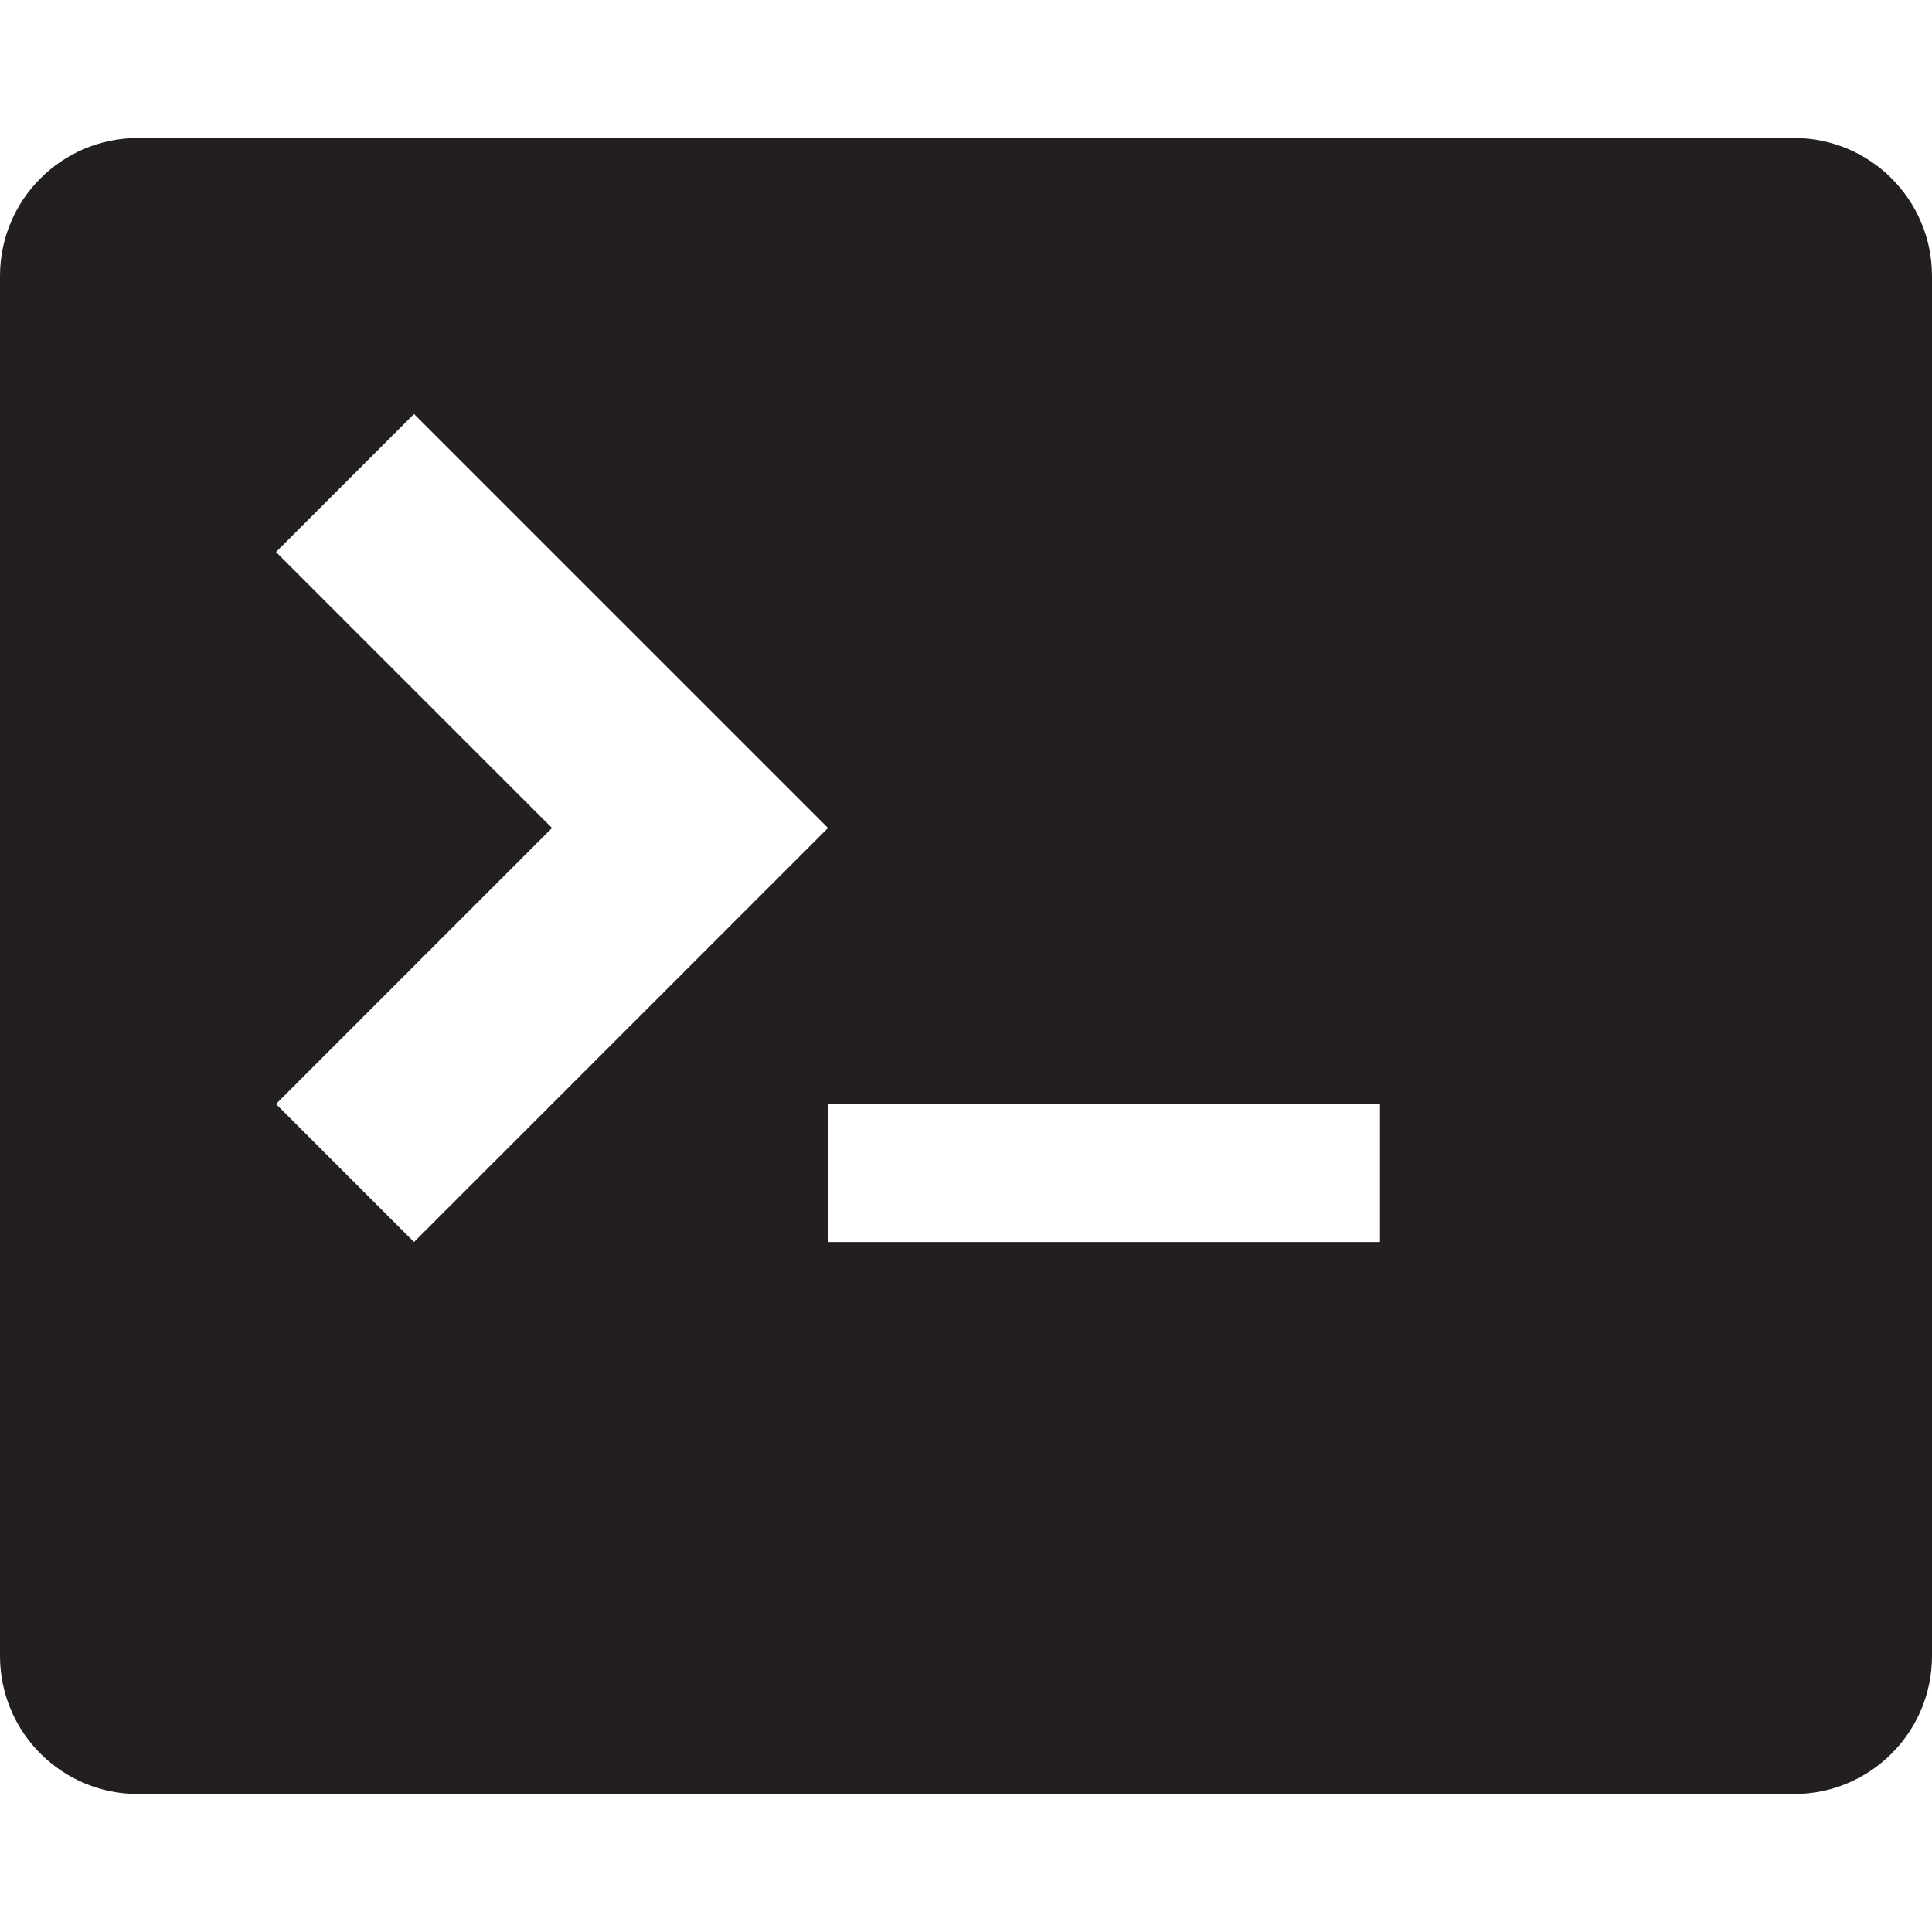
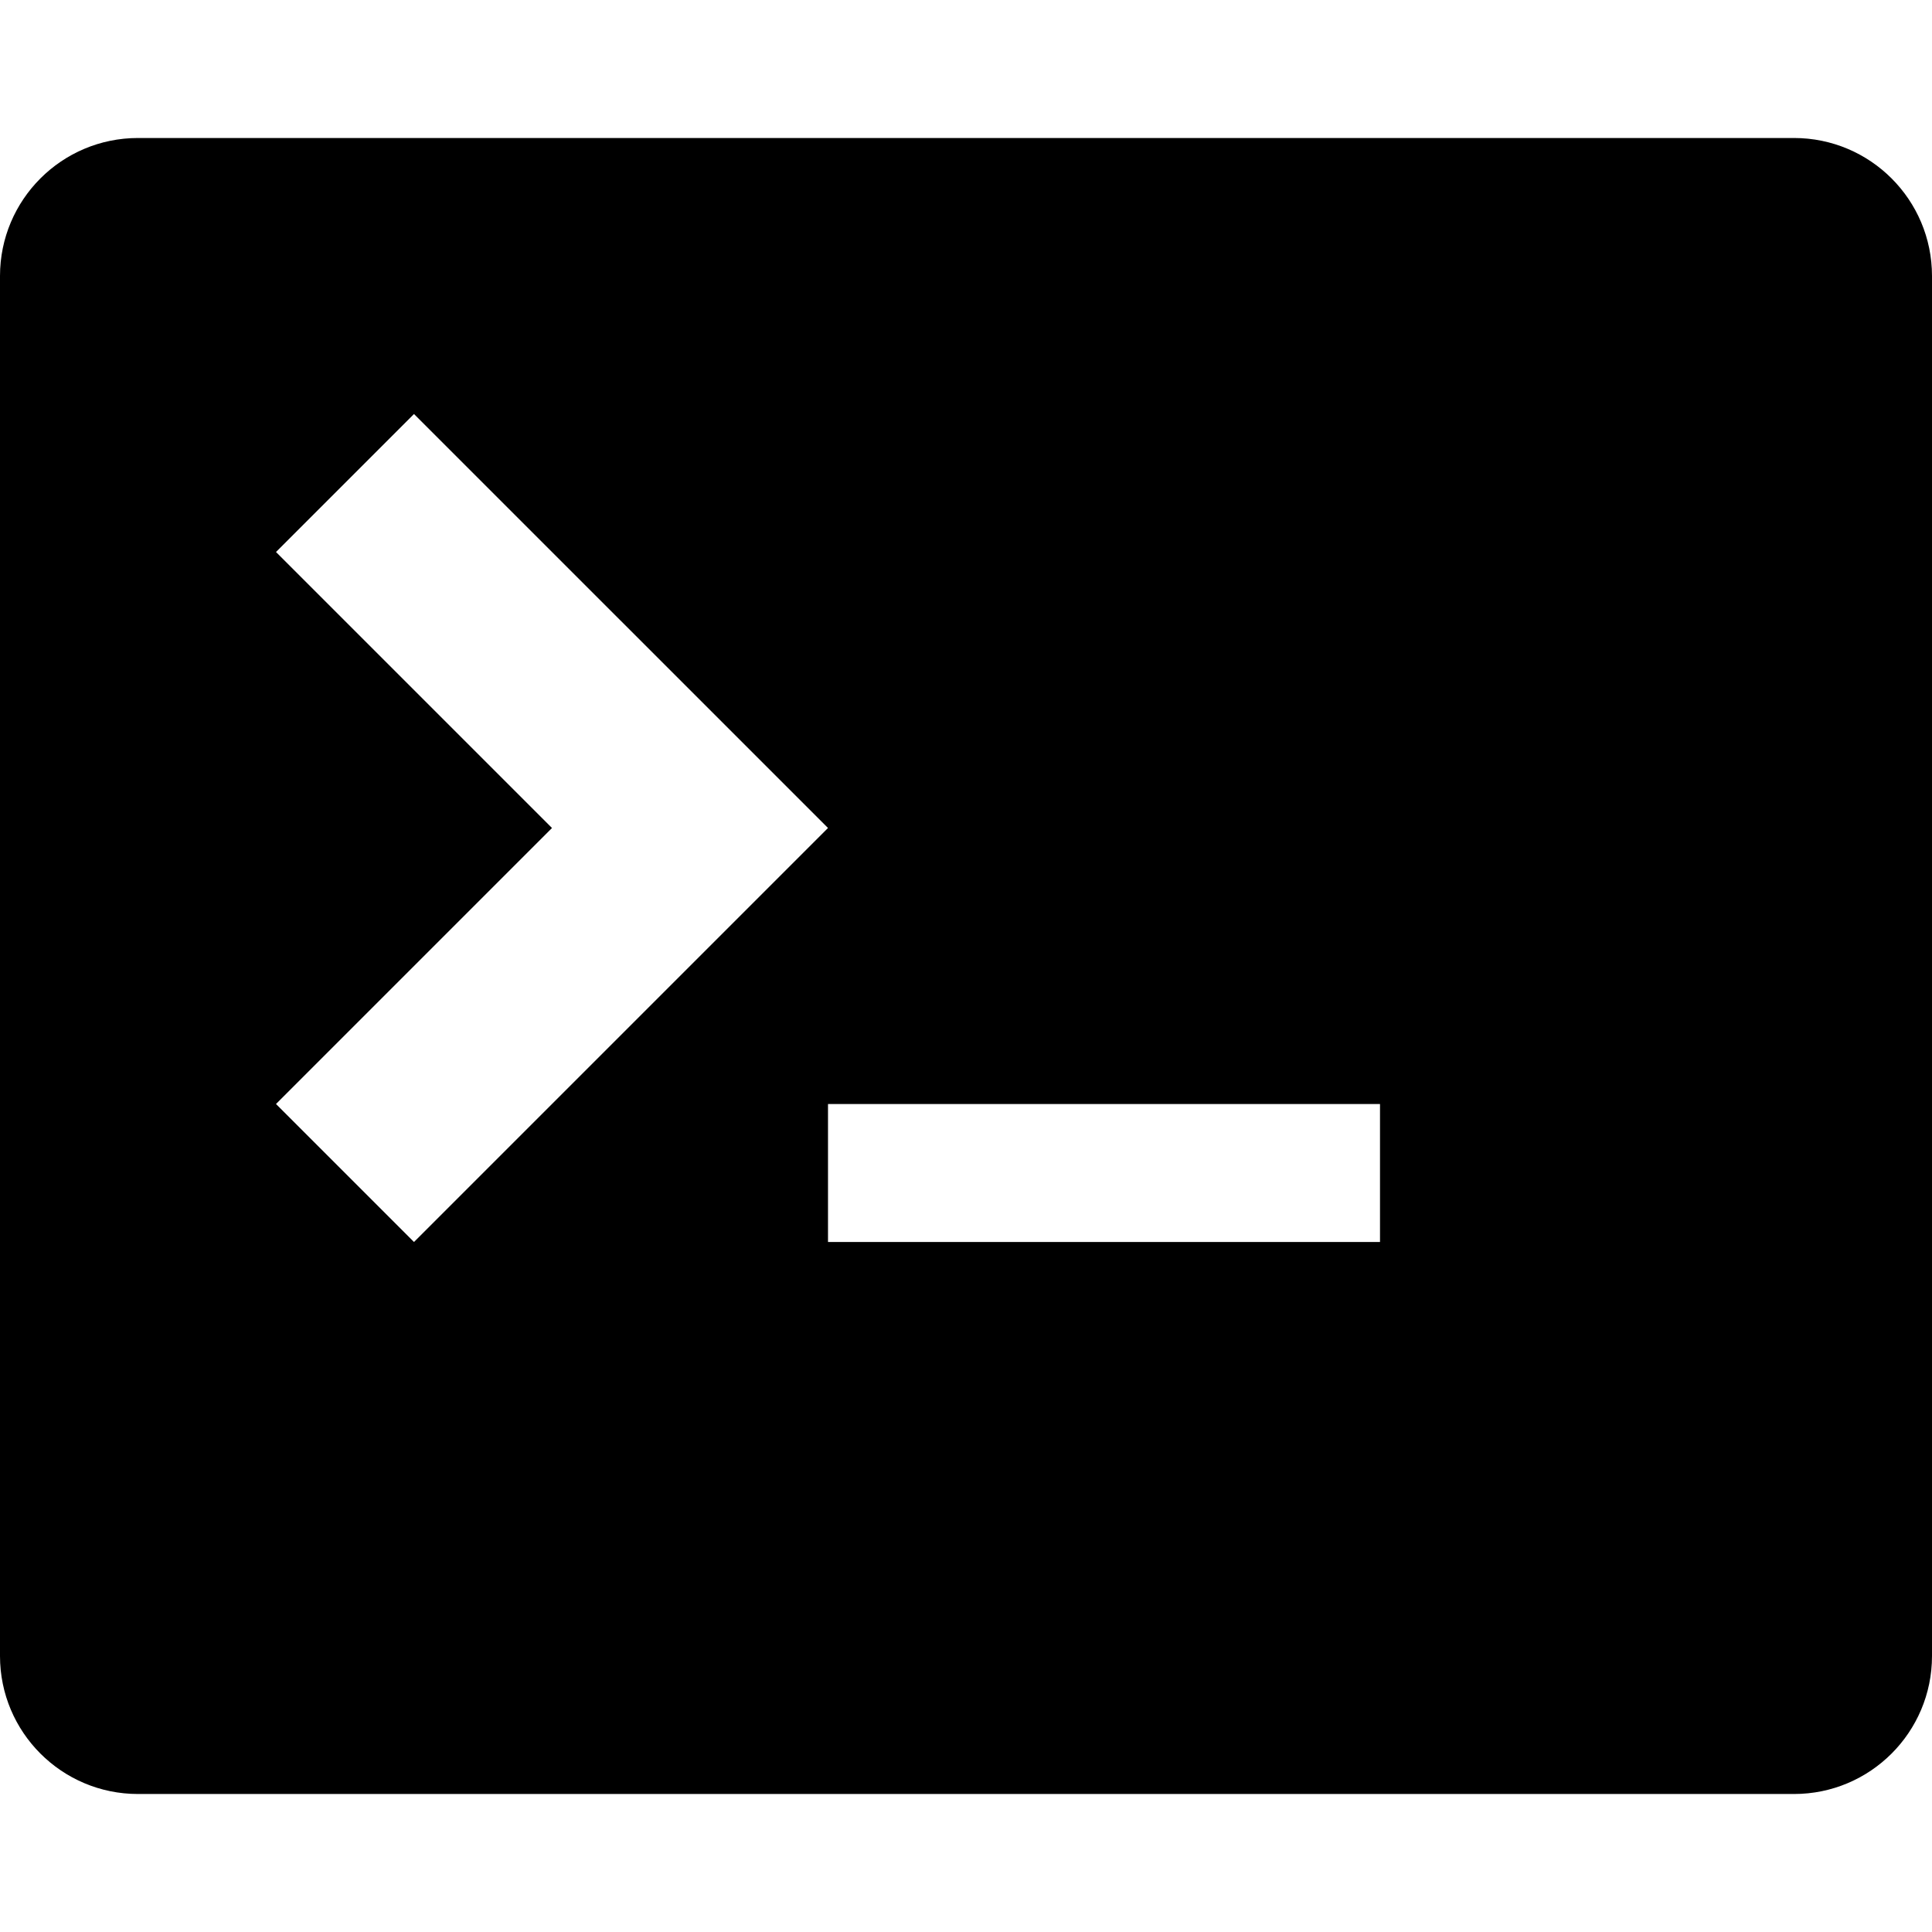
<svg xmlns="http://www.w3.org/2000/svg" version="1.1" x="0px" y="0px" width="512px" height="512px">
-   <path fill="#231F20" d="M475.429,36.571H36.571C16.371,36.571,0,52.943,0,73.143v365.714c0,20.2,16.371,36.571,36.571,36.571h438.857C495.629,475.429,512,459.057,512,438.857V73.143C512,52.943,495.629,36.571,475.429,36.571z M73.143,292.571l73.143-73.143l-73.143-73.143l36.571-36.571l109.714,109.714L109.714,329.143L73.143,292.571z M365.714,329.143H219.429v-36.571h146.286V329.143z" />
+   <path d="M475.429,36.571H36.571C16.371,36.571,0,52.943,0,73.143v365.714c0,20.2,16.371,36.571,36.571,36.571h438.857C495.629,475.429,512,459.057,512,438.857V73.143C512,52.943,495.629,36.571,475.429,36.571z M73.143,292.571l73.143-73.143l-73.143-73.143l36.571-36.571l109.714,109.714L109.714,329.143L73.143,292.571z M365.714,329.143H219.429v-36.571h146.286V329.143z" />
</svg>
